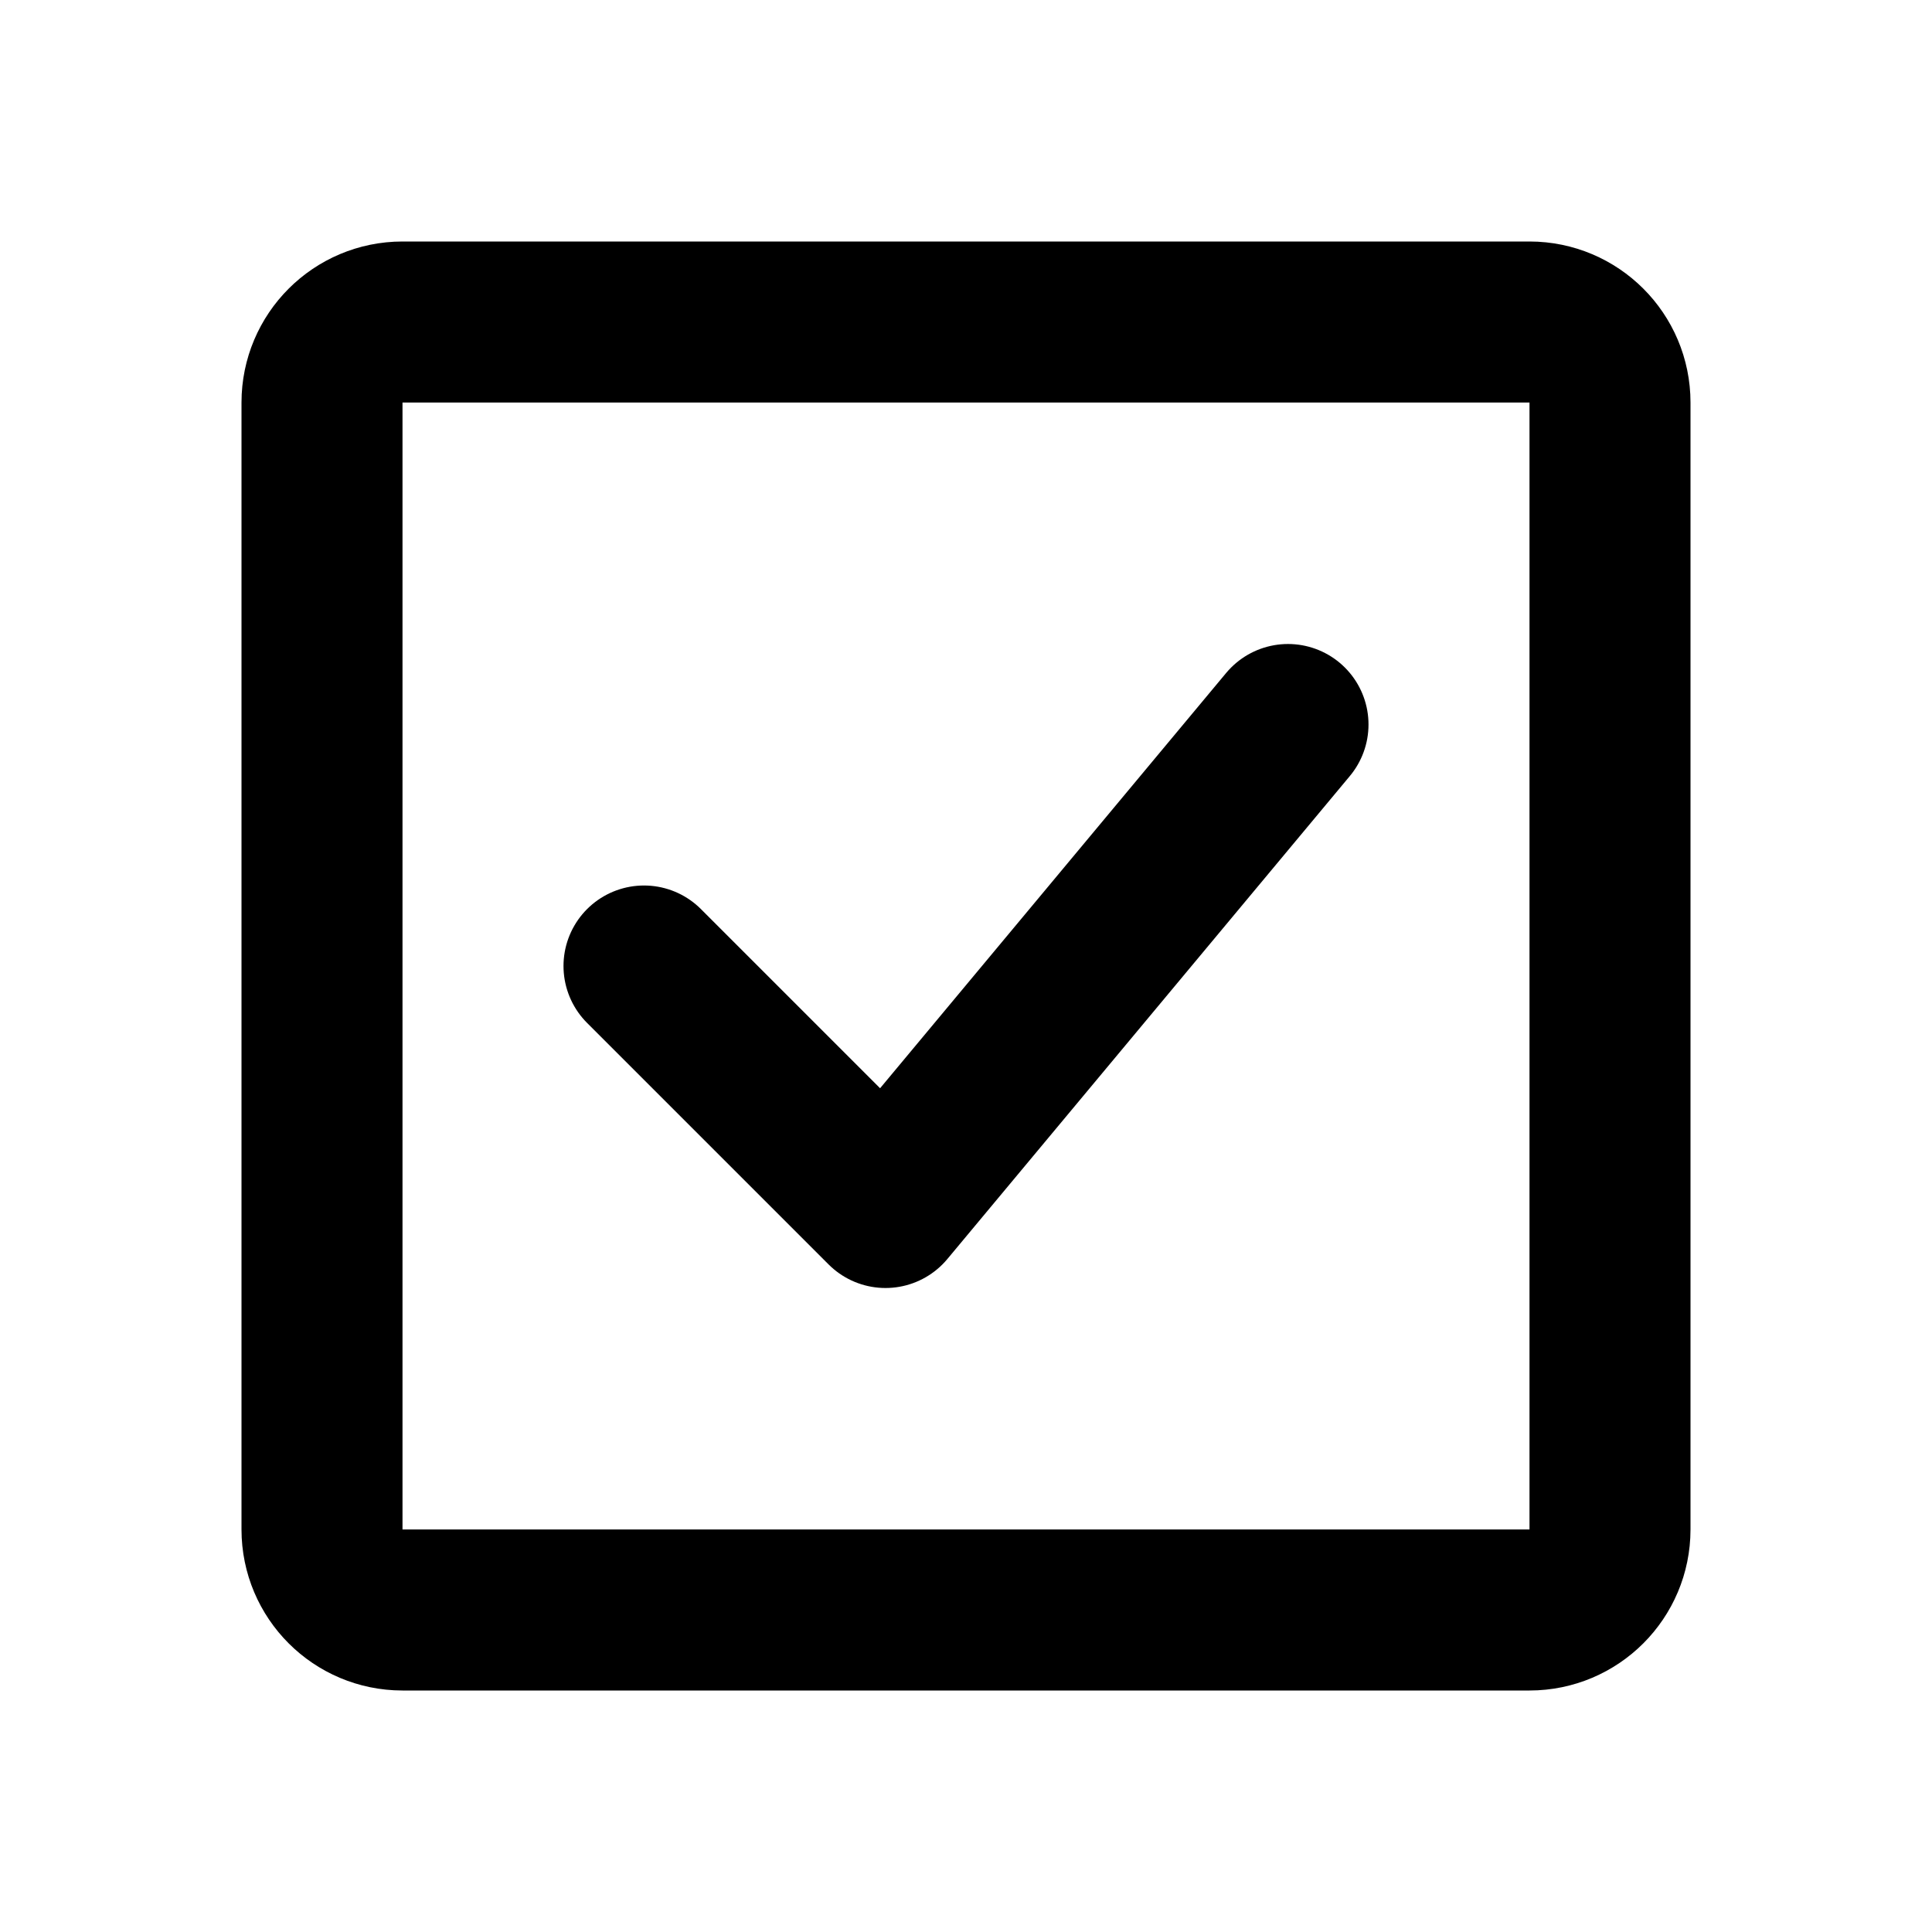
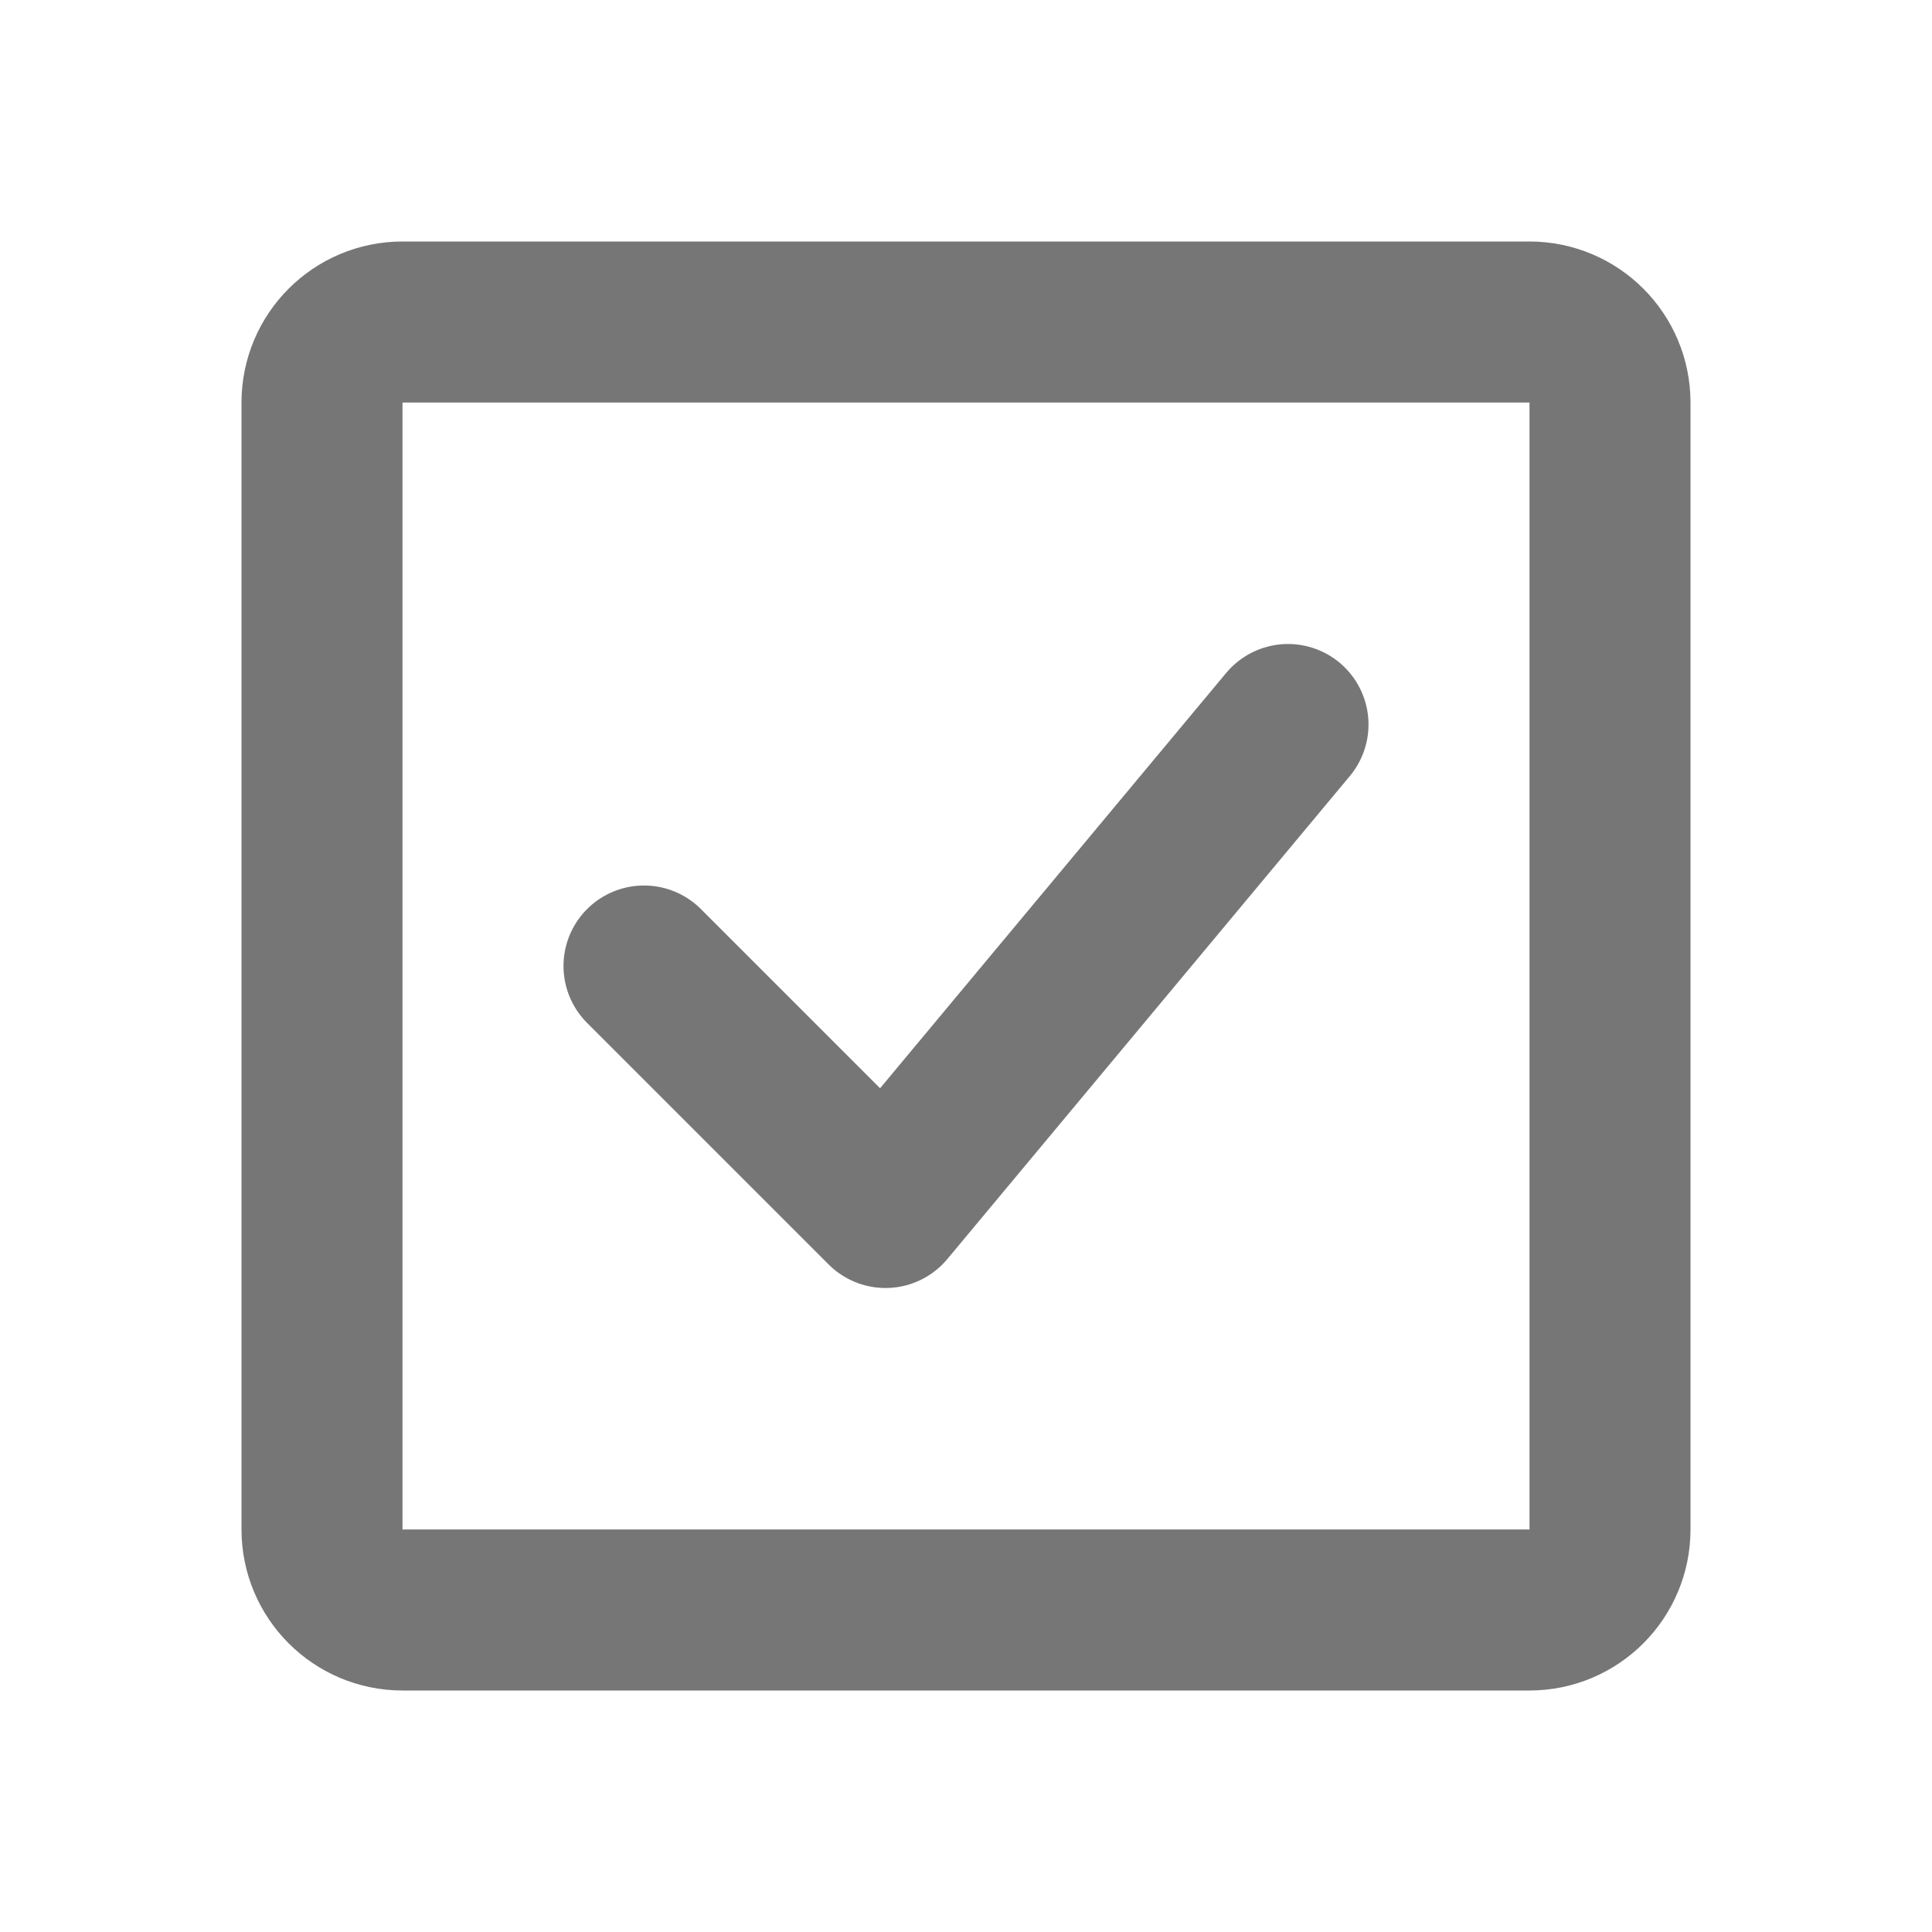
<svg xmlns="http://www.w3.org/2000/svg" width="24" height="24" viewBox="0 0 24 24" fill="none">
-   <path d="M8 12L11 15L16 9" stroke="#000000" stroke-width="2" stroke-linecap="round" stroke-linejoin="round" />
-   <path d="M19 4H5C4.448 4 4 4.448 4 5V19C4 19.552 4.448 20 5 20H19C19.552 20 20 19.552 20 19V5C20 4.448 19.552 4 19 4Z" stroke="#000000" stroke-width="2" stroke-linecap="round" stroke-linejoin="round" />
+   <path d="M8 12L11 15L16 9" stroke="#767676" stroke-width="2" stroke-linecap="round" stroke-linejoin="round" />
+   <path d="M19 4H5C4.448 4 4 4.448 4 5V19C4 19.552 4.448 20 5 20H19C19.552 20 20 19.552 20 19V5C20 4.448 19.552 4 19 4Z" stroke="#767676" stroke-width="2" stroke-linecap="round" stroke-linejoin="round" />
</svg>
